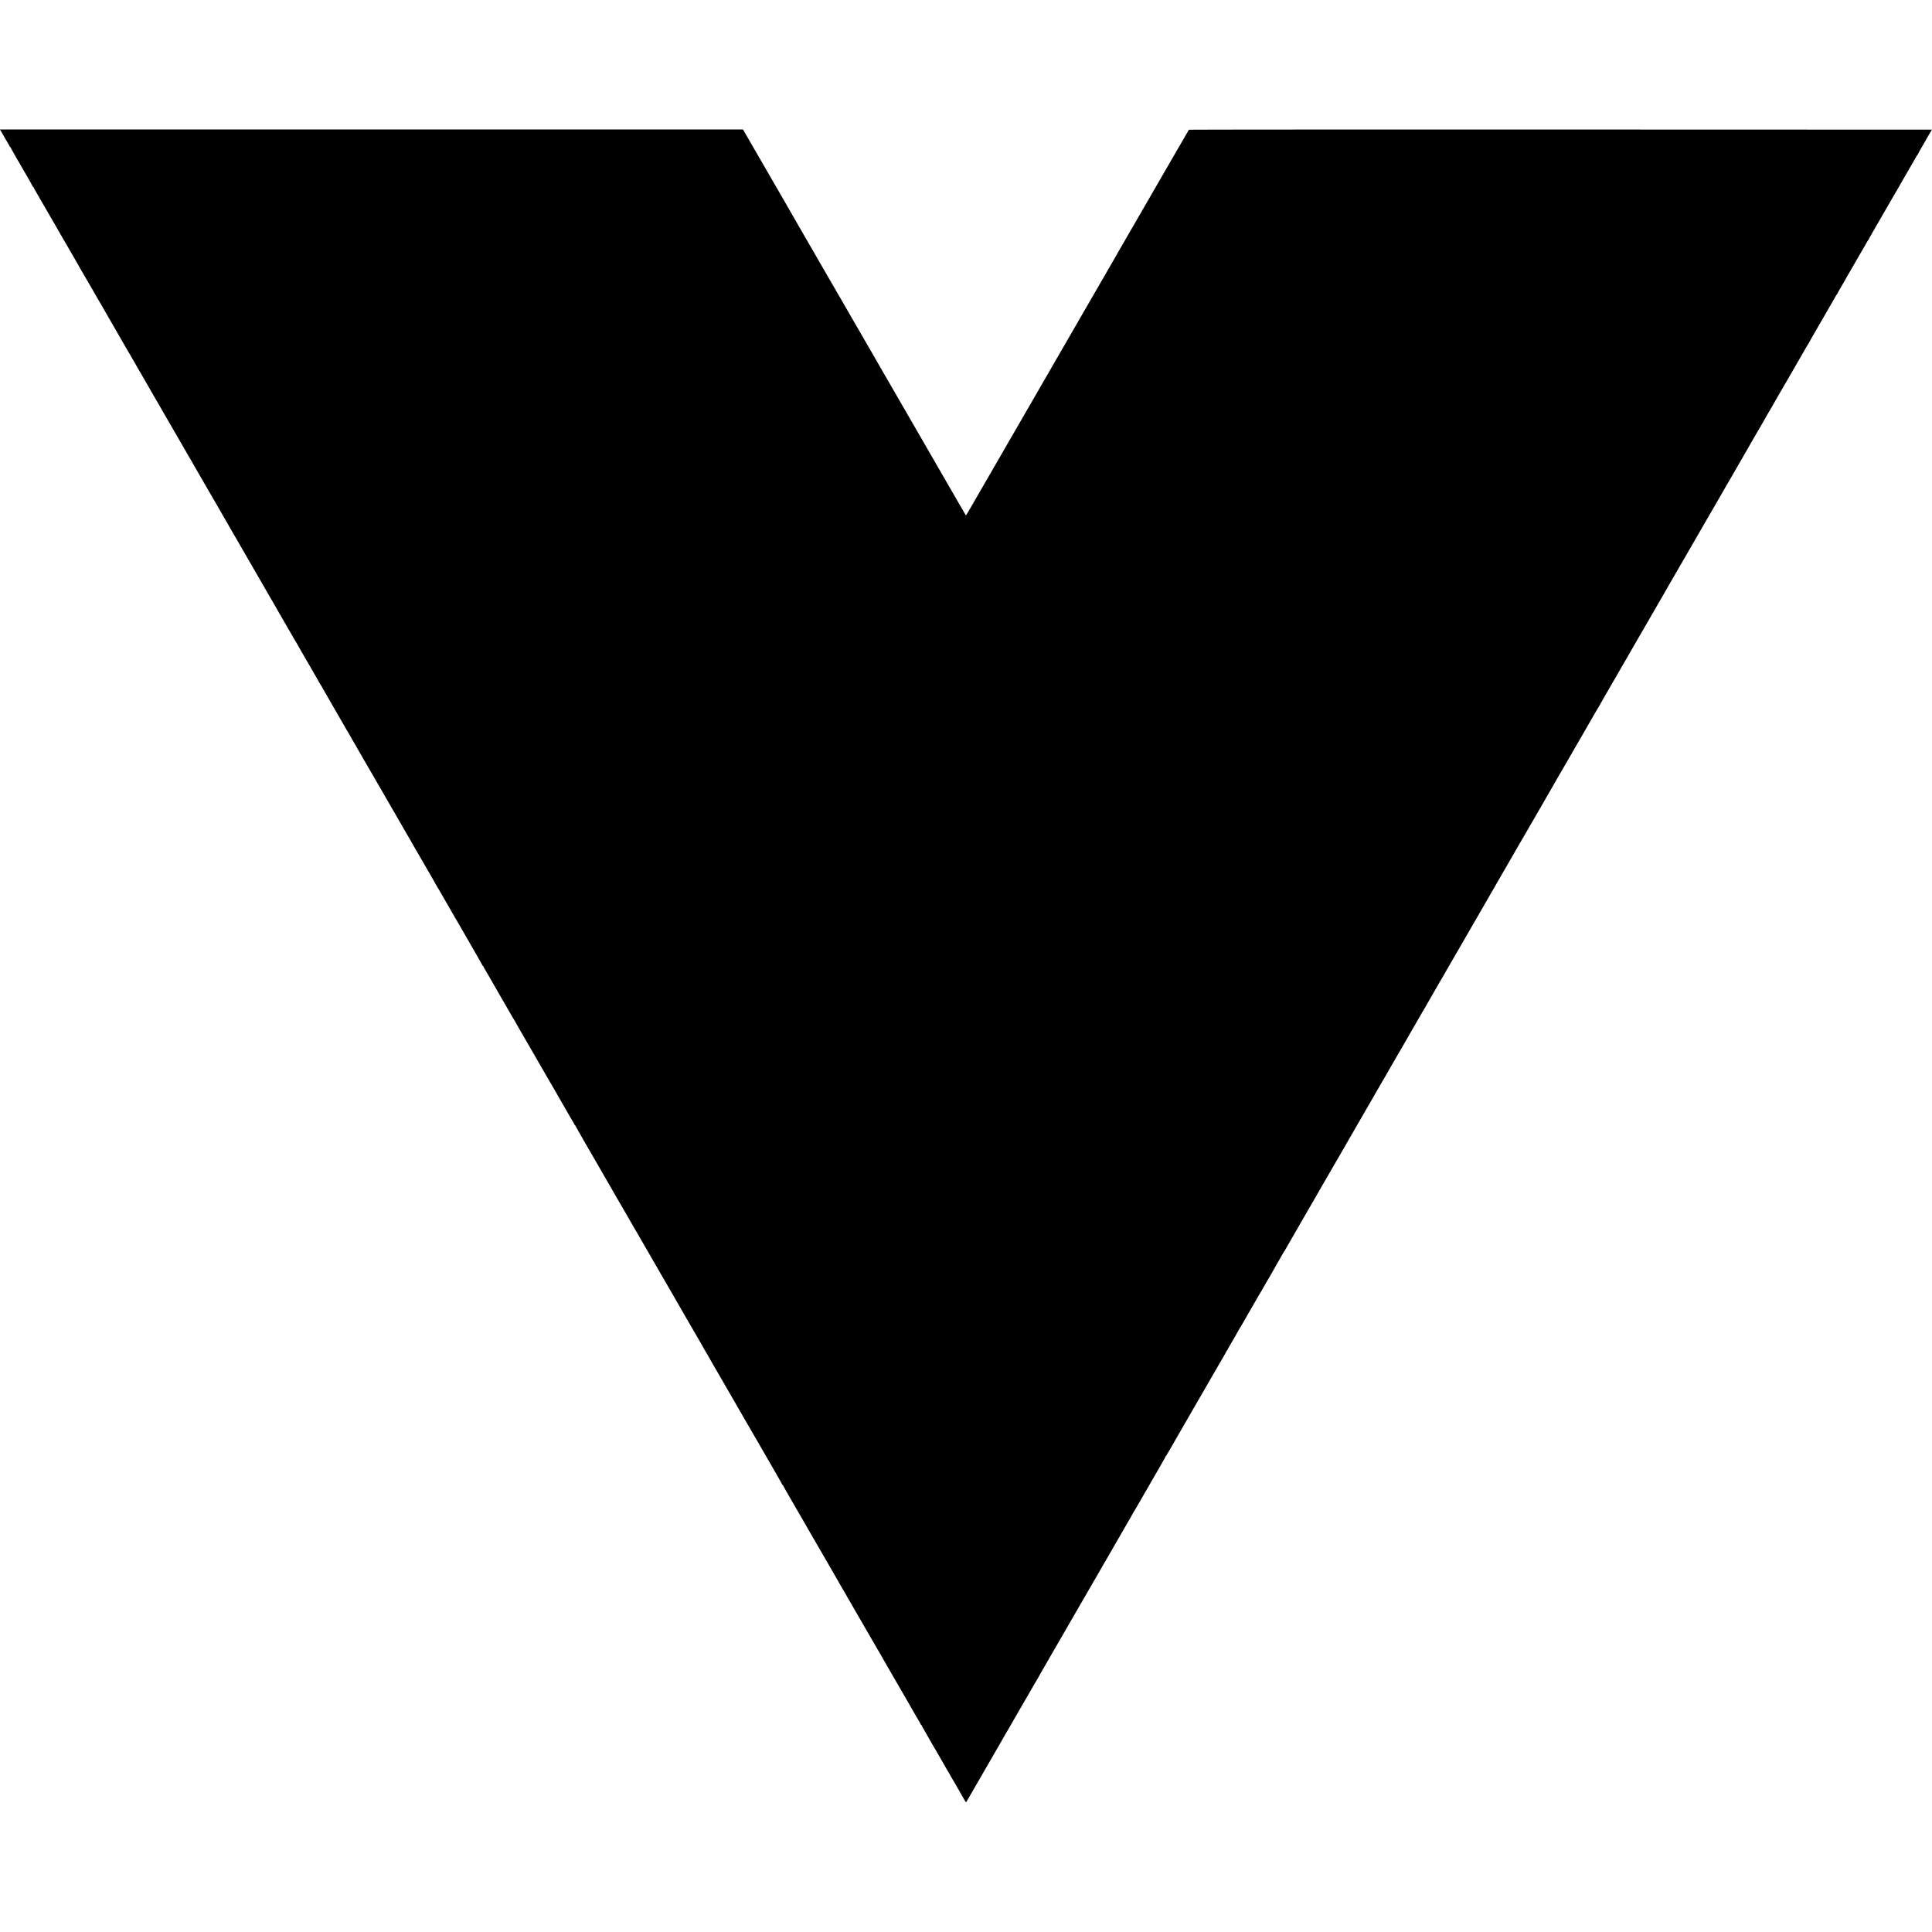
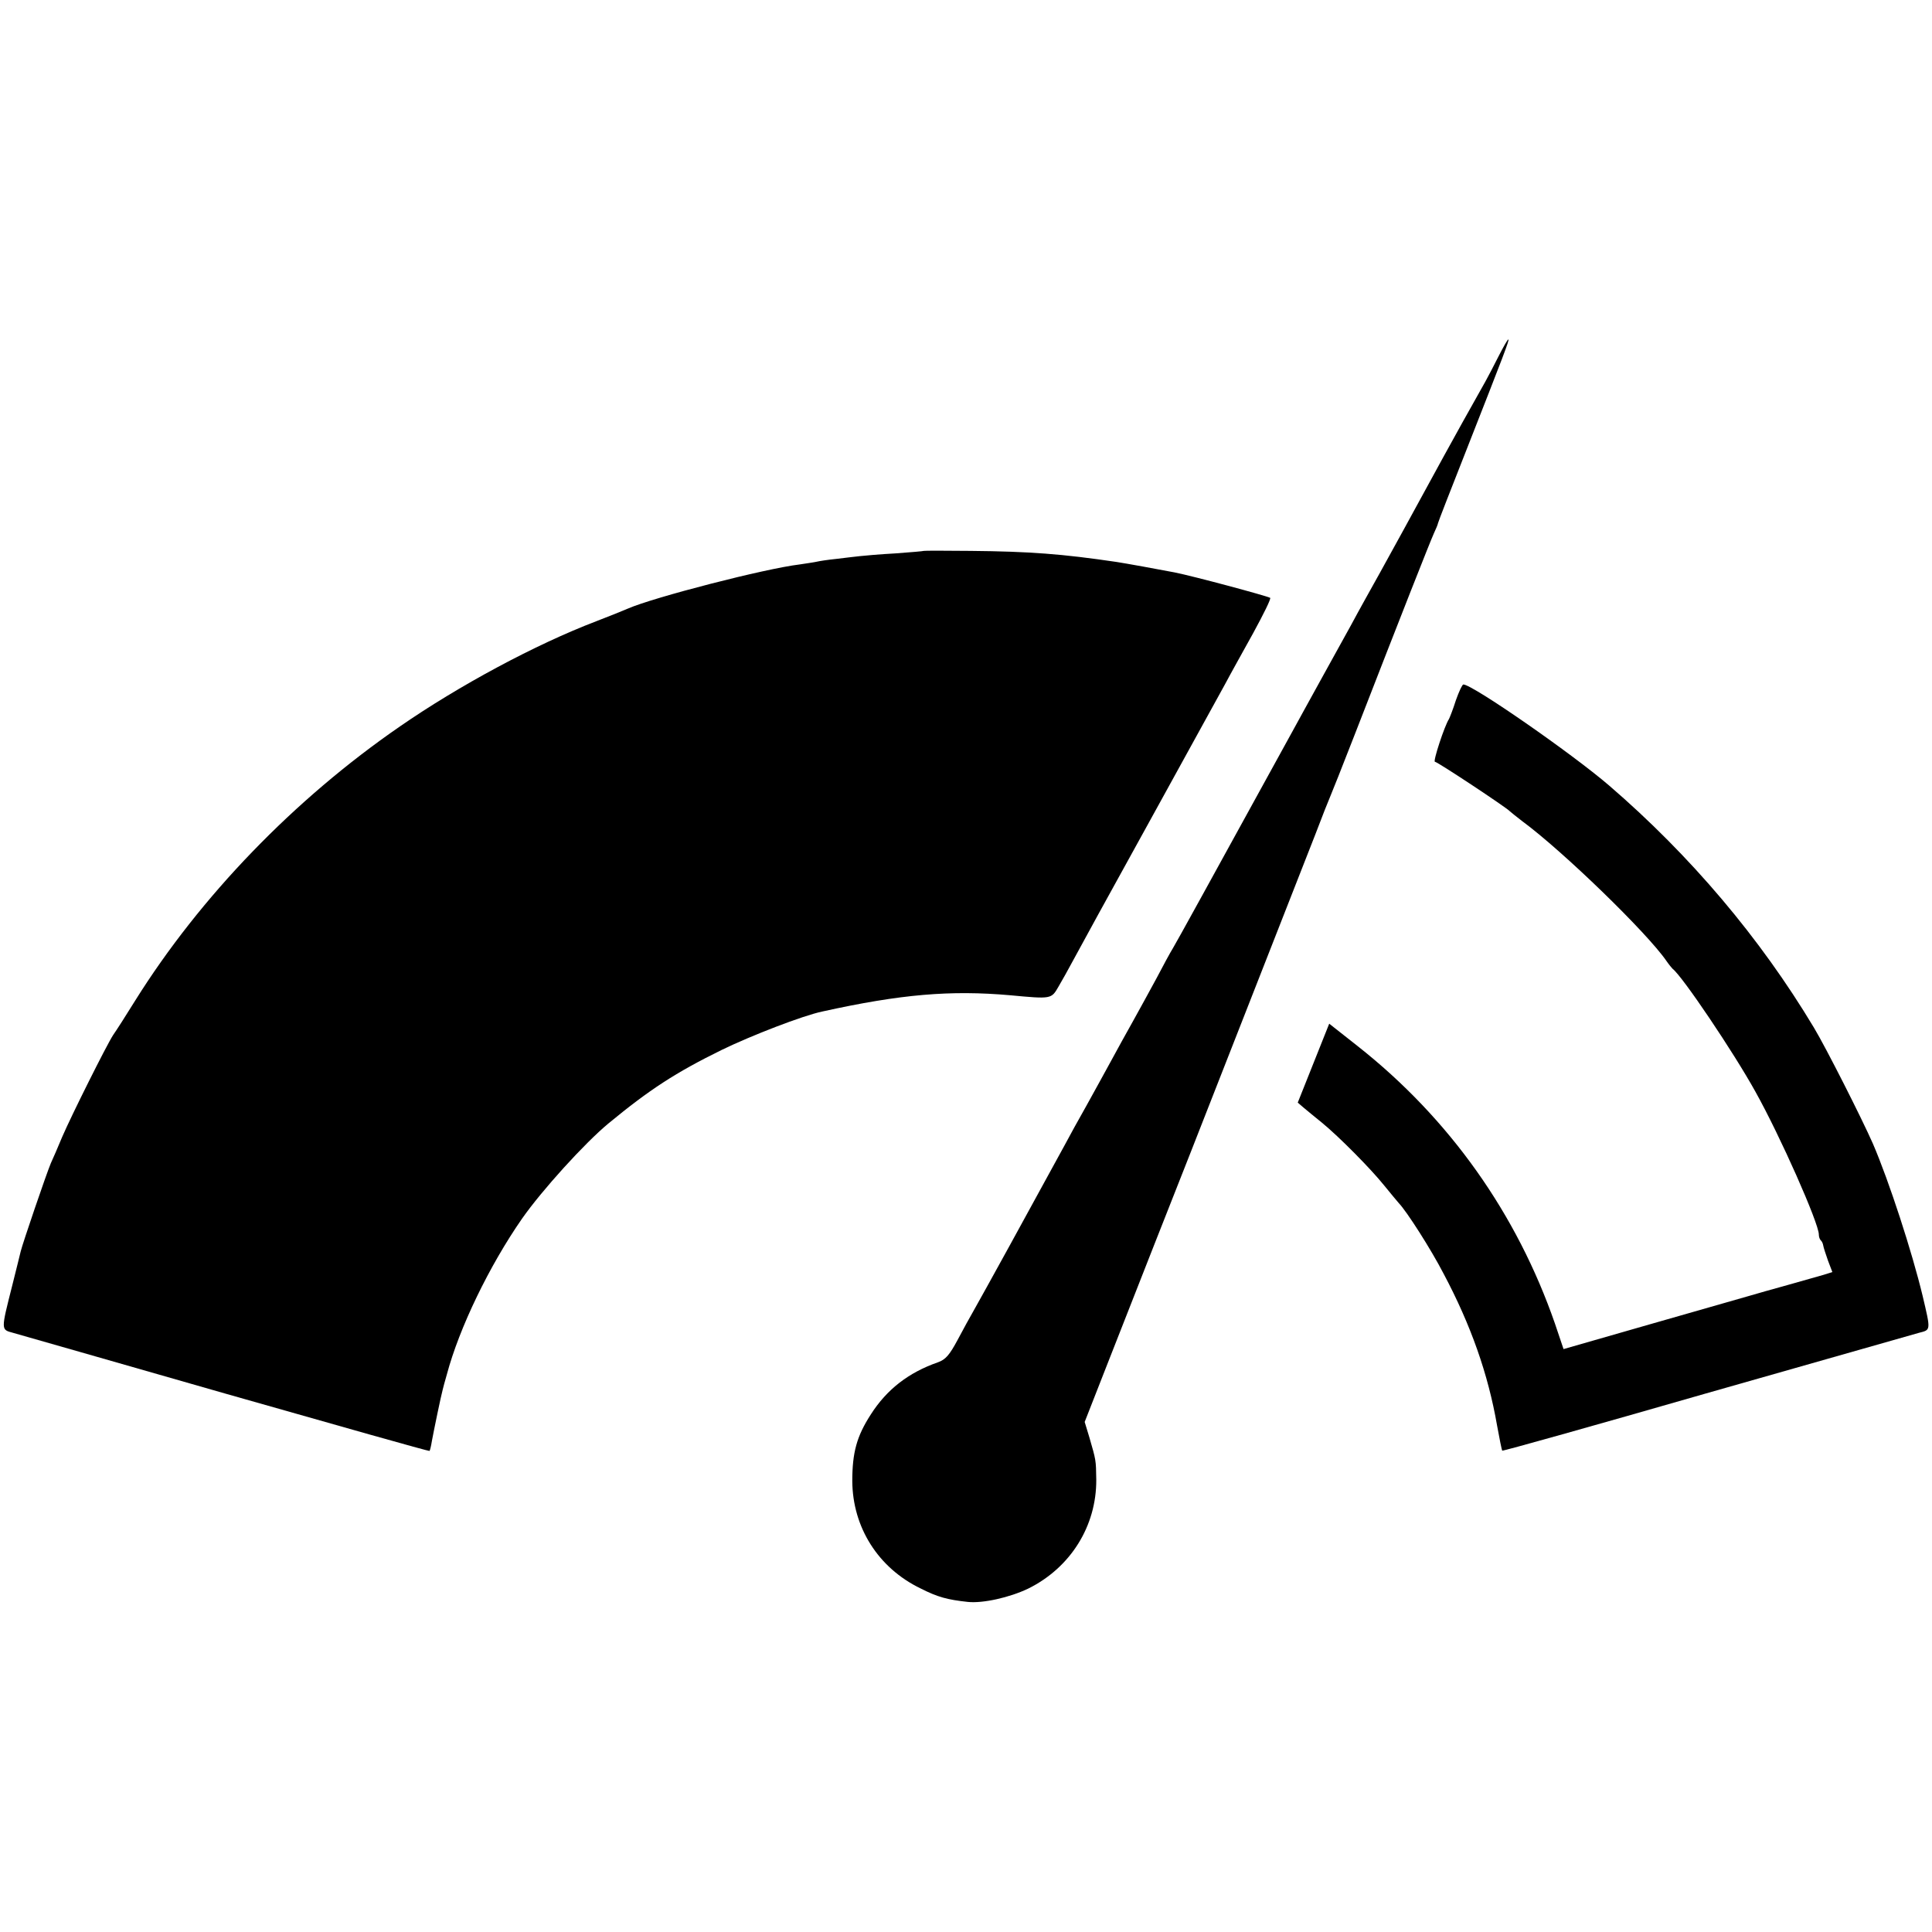
- <svg xmlns="http://www.w3.org/2000/svg" version="1.0" width="16pt" height="16pt" viewBox="0 0 16 16" preserveAspectRatio="xMidYMid meet">
-   <g transform="translate(0,16) scale(0.00032,-0.00032)" fill="#000000" stroke="none">
-     <path d="M18 46618 c45 -75 122 -207 122 -211 0 -2 25 -45 55 -95 30 -50 55 -96 55 -102 0 -5 5 -10 10 -10 6 0 10 -4 10 -9 0 -5 73 -135 161 -288 89 -153 173 -298 187 -323 14 -25 32 -57 41 -72 88 -149 187 -324 189 -335 2 -7 8 -13 13 -13 5 0 9 -4 9 -10 0 -5 46 -89 103 -187 175 -302 490 -846 507 -876 8 -16 20 -36 25 -45 28 -46 290 -498 339 -585 13 -23 74 -129 136 -236 61 -107 123 -215 137 -240 14 -25 29 -50 33 -56 5 -5 23 -37 40 -70 18 -33 38 -67 44 -75 11 -16 21 -33 63 -109 14 -25 29 -50 33 -56 4 -5 21 -35 38 -65 55 -100 261 -455 269 -465 4 -5 14 -21 20 -35 15 -29 41 -75 103 -180 24 -41 52 -88 60 -105 9 -16 57 -100 107 -185 112 -193 362 -626 380 -660 8 -14 23 -38 33 -55 11 -16 23 -37 27 -45 4 -8 26 -46 48 -85 23 -38 53 -90 67 -115 46 -81 64 -113 178 -310 62 -107 121 -210 132 -227 37 -67 56 -99 85 -148 16 -27 32 -57 36 -65 4 -8 15 -27 25 -42 9 -15 53 -89 96 -165 44 -76 177 -307 296 -513 120 -206 268 -463 330 -570 131 -227 117 -203 200 -348 36 -62 73 -125 82 -140 10 -15 21 -34 25 -42 4 -8 20 -37 36 -65 17 -27 38 -65 48 -82 49 -85 64 -111 87 -153 13 -25 28 -49 32 -55 4 -5 78 -134 165 -285 87 -151 166 -288 176 -305 10 -16 26 -43 35 -59 9 -17 125 -217 257 -445 132 -229 253 -441 270 -471 17 -30 45 -79 64 -108 18 -29 33 -54 33 -57 0 -2 20 -37 44 -77 24 -40 123 -212 221 -383 97 -170 190 -330 205 -355 16 -25 39 -65 53 -90 13 -25 81 -144 152 -265 70 -121 137 -238 150 -260 12 -22 37 -65 55 -95 18 -30 43 -73 55 -95 12 -22 48 -85 80 -140 77 -132 163 -280 190 -330 13 -22 71 -123 130 -225 59 -102 116 -199 126 -217 10 -17 29 -50 43 -72 15 -22 26 -43 26 -45 0 -2 27 -50 60 -106 33 -56 60 -103 60 -105 0 -2 55 -98 90 -155 8 -14 182 -316 239 -414 13 -22 45 -79 72 -124 27 -46 49 -86 49 -89 0 -2 14 -24 30 -48 16 -24 30 -46 30 -49 0 -5 74 -135 100 -176 5 -8 24 -42 43 -75 50 -88 58 -101 262 -455 104 -179 199 -345 213 -370 14 -25 28 -49 32 -55 4 -5 17 -26 28 -45 10 -19 62 -109 114 -200 114 -197 133 -230 170 -295 16 -27 33 -57 38 -65 17 -28 96 -165 103 -180 4 -8 16 -28 26 -45 10 -16 77 -131 148 -255 72 -124 181 -313 243 -420 62 -107 121 -209 131 -227 35 -62 323 -560 392 -678 38 -66 83 -145 100 -175 16 -30 33 -59 37 -65 4 -5 17 -27 29 -47 34 -61 56 -100 90 -156 17 -29 31 -55 31 -57 0 -2 17 -32 39 -67 21 -35 134 -229 251 -433 117 -203 235 -407 261 -451 27 -45 49 -85 49 -88 0 -4 8 -19 19 -34 15 -21 200 -341 309 -533 10 -19 33 -58 51 -87 17 -29 31 -54 31 -56 0 -2 25 -44 55 -94 30 -50 55 -95 55 -98 0 -4 6 -15 14 -23 7 -9 27 -41 43 -71 17 -30 170 -297 342 -594 171 -296 311 -542 311 -547 0 -5 5 -9 10 -9 6 0 10 -4 10 -10 0 -5 22 -47 49 -92 27 -46 58 -99 68 -118 24 -43 81 -140 93 -160 5 -8 66 -114 135 -235 69 -121 130 -227 135 -235 12 -21 259 -447 283 -490 10 -19 28 -47 38 -62 11 -14 19 -29 19 -32 0 -3 37 -69 83 -148 99 -170 305 -526 337 -583 13 -22 31 -53 41 -70 11 -16 22 -37 26 -45 7 -14 82 -146 103 -180 14 -24 181 -311 205 -355 13 -22 46 -80 75 -130 29 -49 64 -110 78 -135 14 -25 51 -88 82 -140 31 -52 59 -102 63 -110 4 -8 18 -33 31 -55 205 -353 284 -489 309 -535 17 -30 45 -78 62 -106 18 -28 36 -60 39 -72 4 -12 12 -22 17 -22 5 0 9 -4 9 -10 0 -5 109 -197 241 -427 133 -230 250 -431 259 -448 51 -90 222 -385 280 -485 37 -63 78 -135 92 -160 14 -25 67 -117 118 -205 51 -88 101 -175 111 -193 34 -58 55 -95 149 -257 51 -88 101 -173 110 -190 9 -16 76 -131 147 -255 72 -124 140 -241 151 -260 61 -108 281 -489 355 -615 38 -66 77 -133 87 -150 35 -63 91 -161 100 -175 14 -23 99 -169 128 -220 54 -97 135 -235 142 -245 4 -5 20 -32 35 -60 26 -48 238 -416 276 -480 10 -16 26 -46 37 -65 30 -53 382 -661 403 -695 10 -16 22 -37 26 -45 4 -8 26 -48 50 -88 24 -41 43 -75 43 -77 0 -2 22 -40 50 -85 27 -45 50 -84 50 -86 0 -3 38 -69 83 -147 84 -142 302 -520 340 -587 10 -19 34 -60 52 -90 18 -30 44 -75 57 -100 14 -25 45 -79 70 -120 25 -41 56 -96 70 -121 14 -25 77 -133 138 -240 62 -107 122 -210 132 -229 25 -43 310 -535 337 -581 11 -19 26 -45 34 -59 17 -32 238 -414 266 -460 11 -19 24 -41 28 -49 3 -7 75 -133 160 -278 84 -146 153 -269 153 -274 0 -5 5 -9 10 -9 6 0 10 -4 10 -10 0 -5 82 -150 181 -322 182 -314 201 -346 240 -415 12 -21 80 -139 152 -263 71 -124 141 -245 155 -270 14 -25 28 -49 32 -55 6 -8 145 -248 220 -380 37 -66 209 -362 229 -395 11 -19 24 -42 28 -49 4 -8 67 -118 140 -243 73 -125 133 -230 133 -233 0 -2 15 -28 33 -57 19 -29 47 -78 64 -108 17 -30 53 -93 79 -139 53 -90 82 -141 157 -272 82 -142 115 -199 381 -659 142 -245 268 -463 281 -485 12 -22 71 -125 132 -230 60 -104 172 -298 248 -430 76 -132 146 -253 156 -270 11 -16 22 -36 26 -44 3 -8 30 -54 60 -103 29 -49 53 -91 53 -93 0 -3 18 -34 40 -70 22 -36 40 -67 40 -69 0 -2 37 -66 81 -142 45 -77 98 -168 119 -204 20 -36 47 -81 58 -100 12 -19 27 -47 33 -62 6 -16 15 -28 20 -28 5 0 9 -4 9 -9 0 -6 63 -118 140 -251 77 -133 140 -243 140 -245 0 -2 18 -33 41 -70 22 -37 49 -83 60 -101 10 -19 29 -51 40 -71 25 -45 109 -189 126 -218 7 -11 17 -29 22 -40 6 -11 22 -38 35 -60 14 -22 37 -62 52 -90 14 -27 35 -62 45 -77 11 -14 19 -29 19 -32 0 -3 18 -35 40 -71 22 -36 40 -67 40 -69 0 -2 19 -35 42 -72 23 -38 55 -94 72 -124 26 -47 139 -244 171 -298 6 -9 21 -36 34 -60 28 -48 37 -51 51 -19 6 12 19 36 29 52 10 17 27 46 38 65 11 19 104 181 208 360 103 179 199 345 213 370 14 25 42 74 64 109 21 34 38 65 38 67 0 2 18 33 40 69 22 36 40 67 40 69 0 3 177 310 199 346 16 26 136 234 140 244 2 5 25 44 52 88 27 44 49 81 49 84 0 2 18 34 40 70 22 36 40 67 40 69 0 2 20 36 43 77 35 58 169 289 297 513 9 17 50 86 90 155 40 69 86 150 103 180 16 30 35 62 41 70 6 8 16 24 22 35 35 64 72 129 167 293 59 100 116 199 127 220 11 20 30 53 41 72 43 72 1070 1850 1121 1940 14 25 65 113 113 195 48 83 96 166 107 185 10 19 28 50 38 68 11 18 73 124 137 235 64 111 175 303 246 427 71 124 173 299 225 390 52 91 116 202 143 248 27 45 49 85 49 89 0 4 6 14 14 22 7 9 28 43 46 76 26 47 251 436 378 655 11 19 29 51 40 70 11 19 101 176 201 348 99 172 181 317 181 323 0 5 5 9 10 9 6 0 10 5 10 11 0 6 8 23 18 37 11 15 32 52 49 82 16 30 130 228 253 440 122 212 234 405 248 430 13 25 39 70 57 100 39 65 69 117 130 225 25 44 50 87 55 95 12 19 78 134 220 380 61 107 129 224 150 260 161 277 222 382 246 425 15 28 47 83 71 123 24 41 43 78 43 83 0 5 4 9 8 9 4 0 13 12 19 28 7 15 23 45 36 67 66 110 277 478 277 483 0 3 6 13 14 21 7 9 27 41 43 71 17 30 45 80 63 110 34 57 375 649 394 685 6 11 16 27 22 35 6 8 26 42 44 75 18 33 41 74 51 90 10 17 24 41 32 55 54 97 72 128 88 152 11 14 19 28 19 30 0 3 79 141 175 308 96 167 175 305 175 308 0 3 6 13 14 21 7 9 26 39 41 66 33 60 276 483 338 587 24 40 46 80 50 88 4 8 13 24 20 35 14 23 95 163 125 215 11 19 52 91 92 160 40 69 80 139 90 155 9 17 103 179 207 360 105 182 200 346 211 365 103 181 463 802 489 845 7 11 15 27 19 35 4 8 29 51 55 95 64 110 828 1433 848 1470 9 17 24 41 33 55 9 14 29 48 45 77 15 28 52 93 82 145 30 51 62 107 71 123 17 30 231 398 400 690 51 88 103 179 115 202 12 23 26 48 32 55 6 7 24 38 40 68 17 30 61 107 98 170 37 63 84 144 103 180 19 36 41 72 48 81 8 8 14 18 14 21 0 4 27 51 59 106 32 55 72 124 89 154 16 29 71 125 122 213 51 88 104 180 118 205 13 25 28 50 32 55 4 6 17 26 28 45 11 19 45 80 77 135 31 55 66 116 77 135 11 19 88 152 171 295 401 694 620 1072 650 1125 11 19 87 152 170 295 83 143 158 273 166 288 9 16 21 36 26 45 6 9 31 52 55 96 25 43 54 94 66 115 11 20 95 164 186 321 91 157 173 299 182 315 9 17 26 46 37 65 12 19 66 114 121 210 56 96 108 186 117 200 8 14 24 40 34 59 24 45 383 664 412 713 5 9 17 29 26 45 15 28 120 210 241 419 36 61 68 117 72 125 4 8 12 23 19 34 35 57 245 420 262 453 11 20 35 61 53 90 17 29 32 54 32 56 0 3 28 51 62 108 33 57 70 119 80 138 10 19 23 42 28 50 5 8 32 53 59 100 27 47 149 258 271 470 122 212 234 405 248 430 30 53 62 108 80 135 6 11 15 27 19 35 4 8 85 150 181 315 96 165 187 323 202 350 31 56 116 202 130 225 5 8 25 42 43 75 19 33 92 159 162 280 149 257 157 271 202 350 19 33 38 67 43 75 9 14 228 392 275 475 12 22 55 96 95 165 40 69 80 139 90 155 24 42 202 350 221 383 9 15 27 47 41 72 14 25 75 131 136 236 61 106 121 210 134 232 99 172 271 470 279 482 5 8 23 40 40 70 18 30 81 141 142 245 60 105 121 210 135 235 14 25 71 124 127 220 56 96 143 247 194 335 51 88 96 167 102 175 14 24 180 311 204 355 23 43 340 590 356 615 5 8 50 87 101 175 171 301 517 898 582 1008 25 43 46 81 46 83 0 2 12 23 27 47 14 23 40 67 56 97 16 30 35 62 42 70 7 8 15 22 18 30 4 8 20 38 37 65 16 28 33 57 37 65 6 12 111 196 143 250 5 8 55 95 112 193 57 98 113 195 126 215 12 20 27 46 32 57 6 11 14 27 20 35 5 8 76 130 156 270 80 140 165 287 187 325 23 39 52 90 66 115 13 25 30 52 37 61 8 8 14 18 14 21 0 4 41 77 92 165 50 87 175 302 276 478 101 176 208 360 236 408 28 49 67 117 86 152 19 35 41 70 48 77 6 6 12 15 12 19 0 7 124 224 167 291 12 21 23 40 23 42 0 2 21 40 46 83 26 43 55 92 64 109 54 95 327 568 354 614 19 30 45 75 59 100 71 128 82 145 89 148 4 2 8 8 8 13 0 5 42 82 94 172 311 538 496 858 518 897 14 25 40 70 58 100 18 30 42 71 53 90 10 19 79 139 152 265 73 127 142 246 153 265 10 19 43 76 72 125 29 50 63 108 75 130 65 116 80 140 87 143 4 2 8 8 8 12 0 8 114 212 140 250 6 8 14 24 20 35 5 11 54 97 108 190 l100 170 -9611 3 c-5286 1 -9614 -1 -9618 -5 -5 -6 -419 -719 -619 -1068 -89 -155 -267 -463 -323 -560 -38 -66 -81 -140 -95 -165 -31 -56 -263 -457 -526 -910 -110 -190 -224 -388 -254 -440 -29 -52 -61 -109 -71 -125 -23 -39 -243 -420 -268 -465 -11 -19 -204 -352 -428 -740 -224 -388 -477 -826 -563 -975 -85 -148 -185 -322 -222 -385 -37 -63 -120 -207 -185 -320 -65 -113 -177 -306 -248 -430 -72 -124 -172 -297 -222 -385 -51 -88 -142 -245 -202 -350 -131 -226 -247 -427 -408 -705 -65 -113 -249 -432 -410 -710 -160 -278 -388 -673 -506 -877 -118 -205 -216 -373 -219 -373 -3 0 -52 82 -109 183 -58 100 -144 250 -192 332 -95 164 -402 696 -647 1120 -85 149 -228 396 -317 550 -212 365 -982 1700 -1008 1745 -10 19 -43 76 -72 125 -29 50 -64 110 -77 135 -14 25 -63 110 -110 190 -47 80 -96 165 -110 190 -14 25 -99 171 -188 325 -89 154 -174 300 -188 325 -13 25 -64 113 -112 195 -48 83 -140 242 -205 355 -65 113 -183 317 -263 454 -79 137 -152 264 -163 282 -50 89 -335 583 -354 614 -12 19 -34 58 -50 85 -15 28 -129 226 -253 440 -124 215 -235 408 -247 430 -12 22 -69 121 -127 220 -58 99 -226 389 -373 645 -148 256 -324 561 -392 678 -67 117 -134 232 -147 255 -13 23 -33 59 -46 80 l-22 37 -9615 0 -9615 0 20 -32z" />
+ <svg xmlns="http://www.w3.org/2000/svg" version="1.1" width="700pt" height="700pt" viewBox="0 0 700 700" preserveAspectRatio="xMidYMid meet">
+   <g transform="translate(0,700) scale(0.1,-0.1)" fill="#000000" stroke="none">
+     <path d="M5430 5710 c-16 -32 -38 -74 -48 -92 -47 -83 -122 -218 -152 -273 -48 -89 -247 -452 -283 -515 -17 -30 -40 -73 -52 -95 -12 -22 -59 -107 -105 -190 -45 -82 -95 -172 -110 -200 -310 -564 -415 -755 -430 -780 -10 -16 -37 -66 -60 -110 -24 -44 -62 -114 -85 -155 -23 -41 -59 -106 -80 -145 -21 -38 -60 -110 -88 -160 -28 -49 -64 -115 -80 -145 -132 -242 -292 -533 -330 -600 -11 -19 -37 -66 -57 -104 -30 -56 -44 -72 -72 -82 -106 -37 -185 -98 -243 -189 -51 -79 -67 -138 -67 -241 1 -168 94 -315 247 -389 63 -32 98 -41 171 -49 55 -6 152 16 219 48 154 76 248 227 247 395 -1 72 -1 70 -25 153 l-17 56 76 194 c141 360 217 552 310 788 137 349 395 1008 449 1145 25 66 50 129 55 140 5 11 45 112 89 225 169 435 272 696 286 727 8 17 15 34 15 37 0 3 48 126 106 273 132 336 154 393 149 393 -3 0 -18 -27 -35 -60z" />
+     <path d="M3347 5004 c-1 -1 -47 -5 -102 -9 -55 -3 -113 -8 -130 -10 -16 -2 -55 -6 -85 -10 -30 -3 -62 -8 -70 -10 -8 -2 -36 -6 -62 -10 -126 -15 -529 -119 -623 -160 -16 -7 -68 -28 -115 -46 -220 -84 -497 -233 -711 -381 -383 -264 -723 -616 -959 -993 -34 -55 -70 -111 -80 -125 -23 -35 -151 -291 -185 -370 -15 -36 -33 -78 -41 -95 -16 -38 -102 -290 -109 -319 -3 -12 -16 -66 -30 -121 -42 -166 -42 -162 2 -174 21 -6 368 -105 772 -221 404 -115 736 -209 737 -207 2 1 6 18 9 37 6 33 33 164 39 185 1 6 8 30 15 55 45 169 154 394 272 564 72 103 228 275 314 346 148 122 243 184 410 266 107 52 293 124 364 139 285 63 465 78 681 59 150 -14 149 -14 175 31 13 22 37 65 53 95 16 30 138 253 272 495 133 242 258 469 278 505 19 36 66 120 103 187 37 68 65 124 61 127 -16 8 -276 78 -346 92 -51 10 -184 34 -211 38 -196 29 -315 38 -528 40 -92 1 -169 1 -170 0z" />
+     <path d="M5275 4463 c-10 -32 -22 -62 -25 -68 -16 -24 -59 -155 -51 -155 9 0 261 -167 271 -179 3 -3 23 -19 45 -36 148 -109 453 -405 523 -507 9 -13 19 -25 22 -28 35 -26 222 -304 300 -445 90 -161 230 -477 230 -518 0 -8 3 -17 7 -21 4 -3 8 -12 9 -19 1 -7 9 -31 17 -54 l16 -42 -32 -10 c-18 -5 -75 -21 -127 -36 -52 -14 -117 -33 -145 -41 -27 -8 -189 -54 -360 -103 l-310 -89 -31 92 c-138 398 -382 743 -714 1005 l-104 82 -57 -143 -57 -143 21 -18 c12 -10 42 -35 67 -55 61 -50 176 -166 225 -227 22 -27 46 -56 53 -64 29 -30 117 -168 162 -255 100 -188 162 -366 194 -550 9 -49 17 -90 19 -92 2 -2 334 91 737 207 404 115 752 214 773 220 43 11 43 7 13 134 -38 158 -121 414 -180 551 -40 91 -170 348 -214 421 -195 325 -447 623 -742 877 -135 116 -495 366 -528 366 -4 0 -16 -26 -27 -57z" />
  </g>
</svg>
